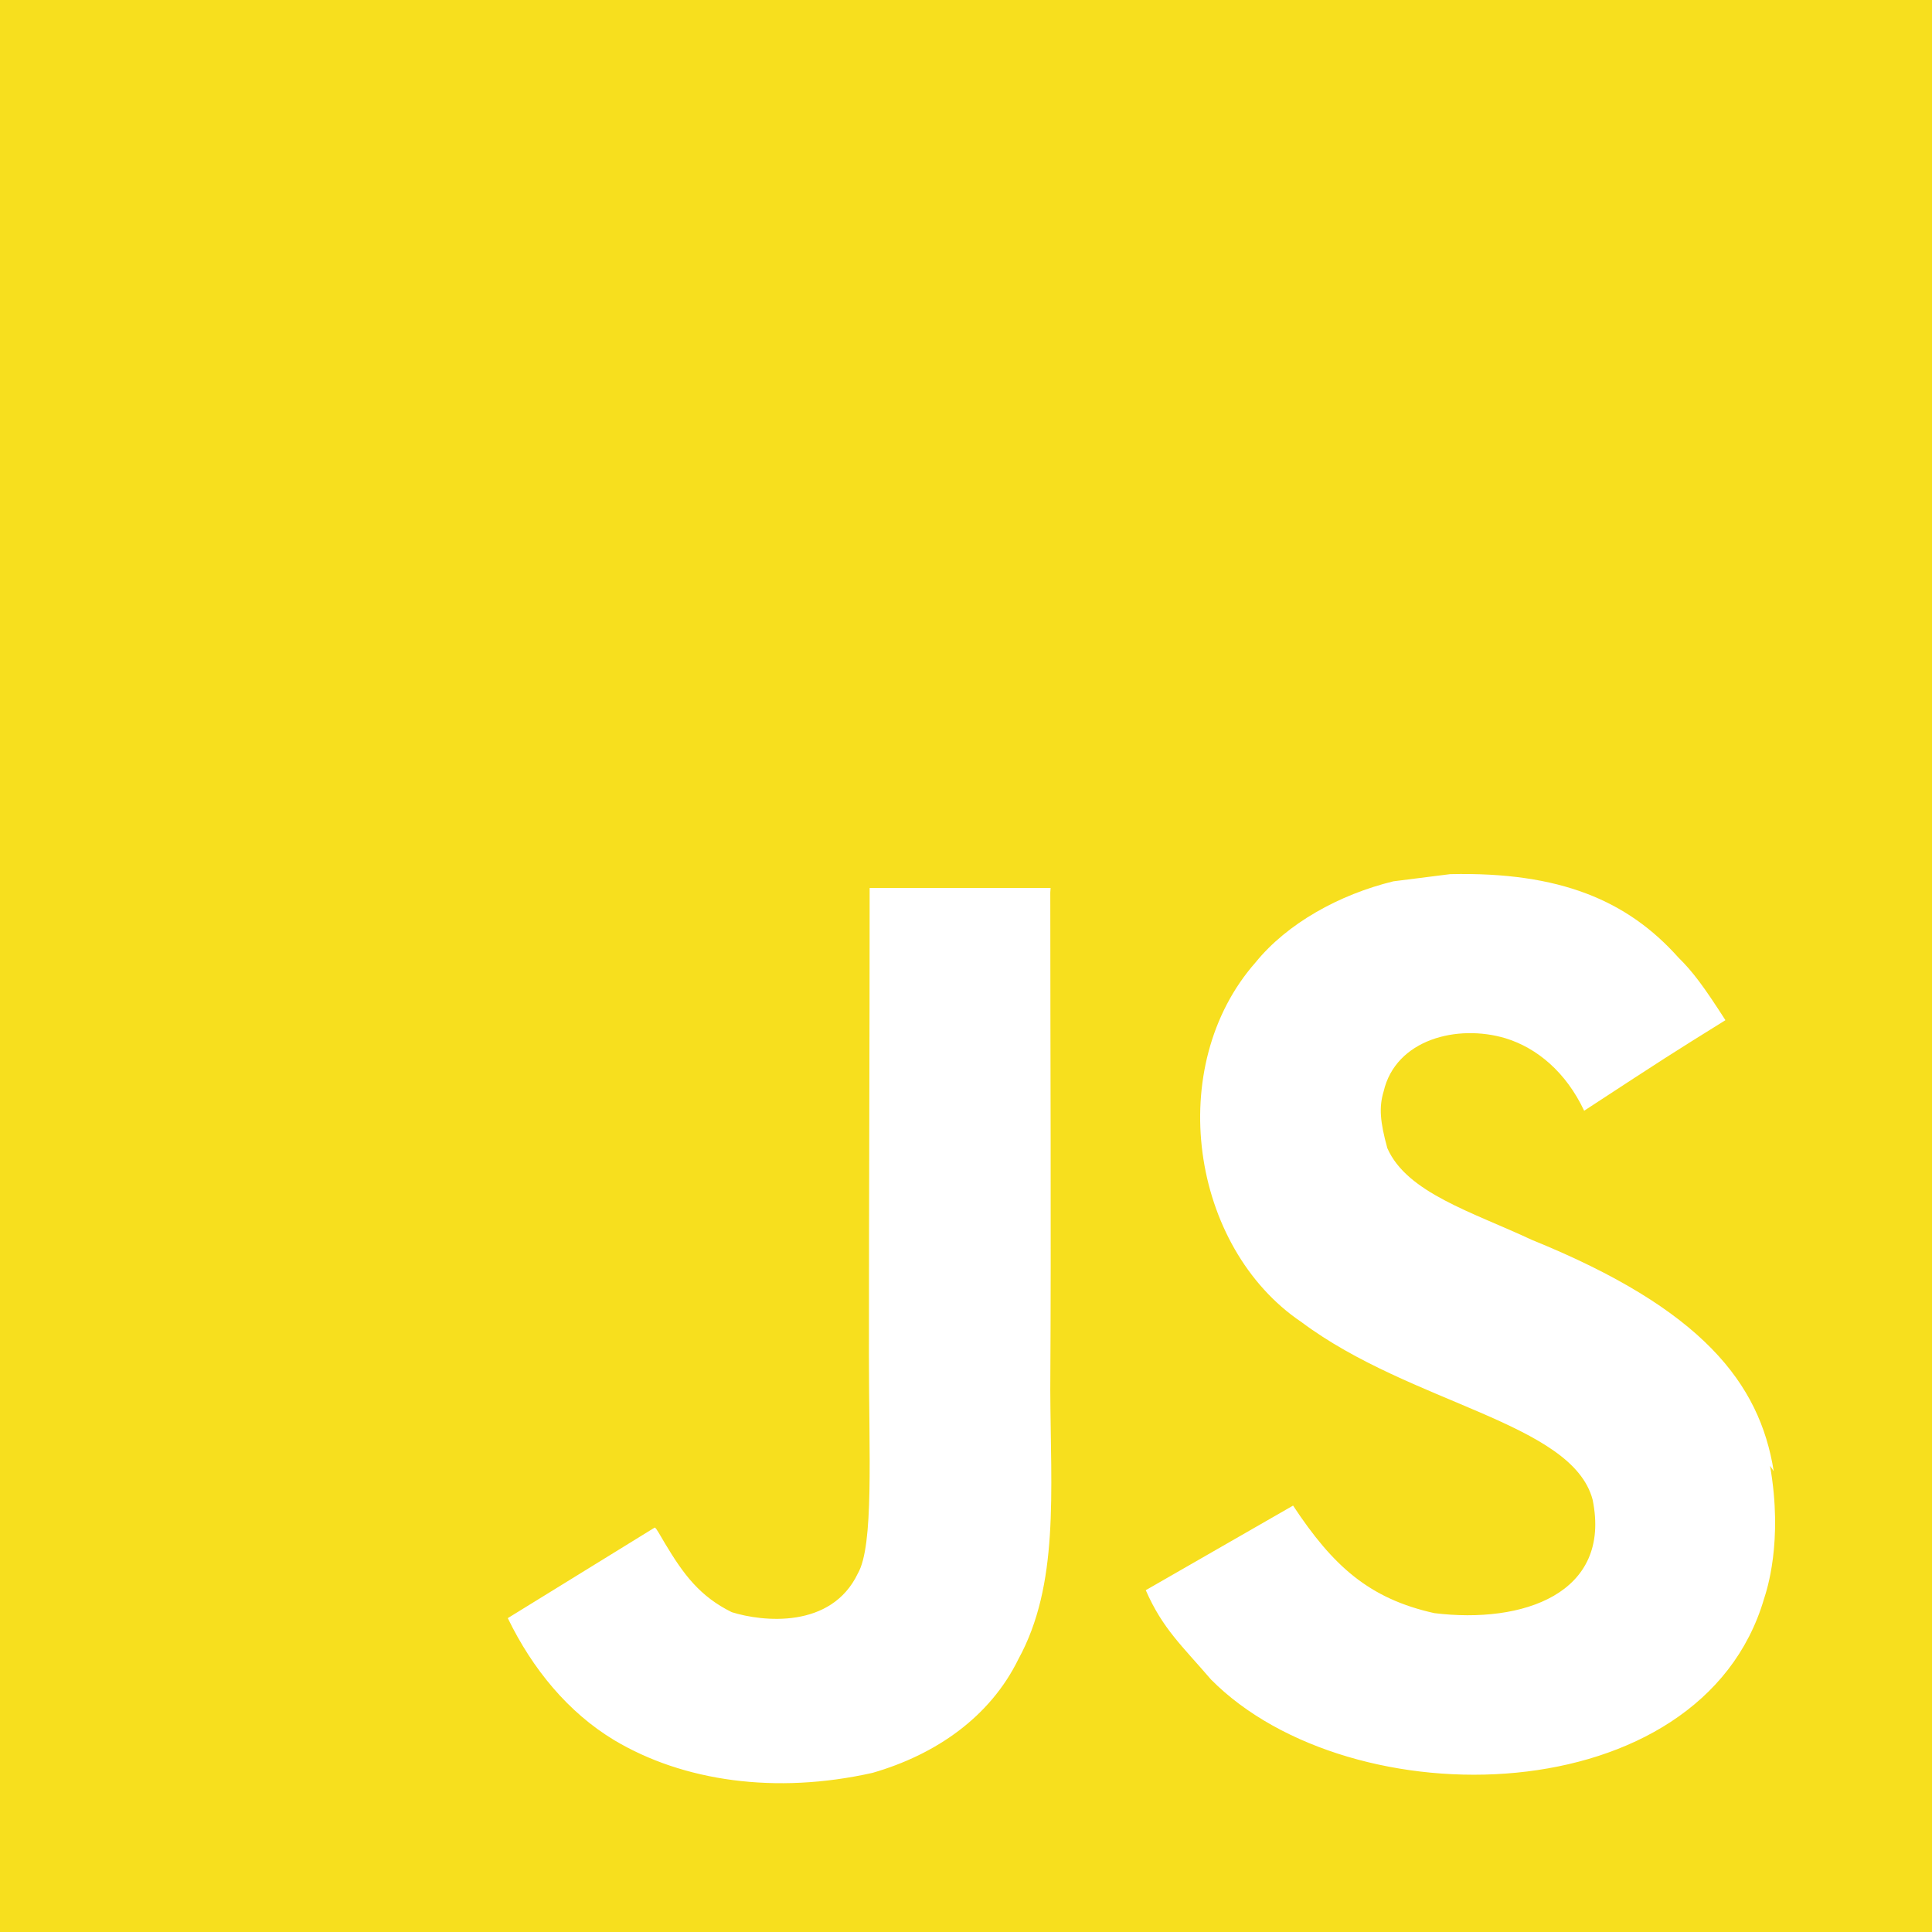
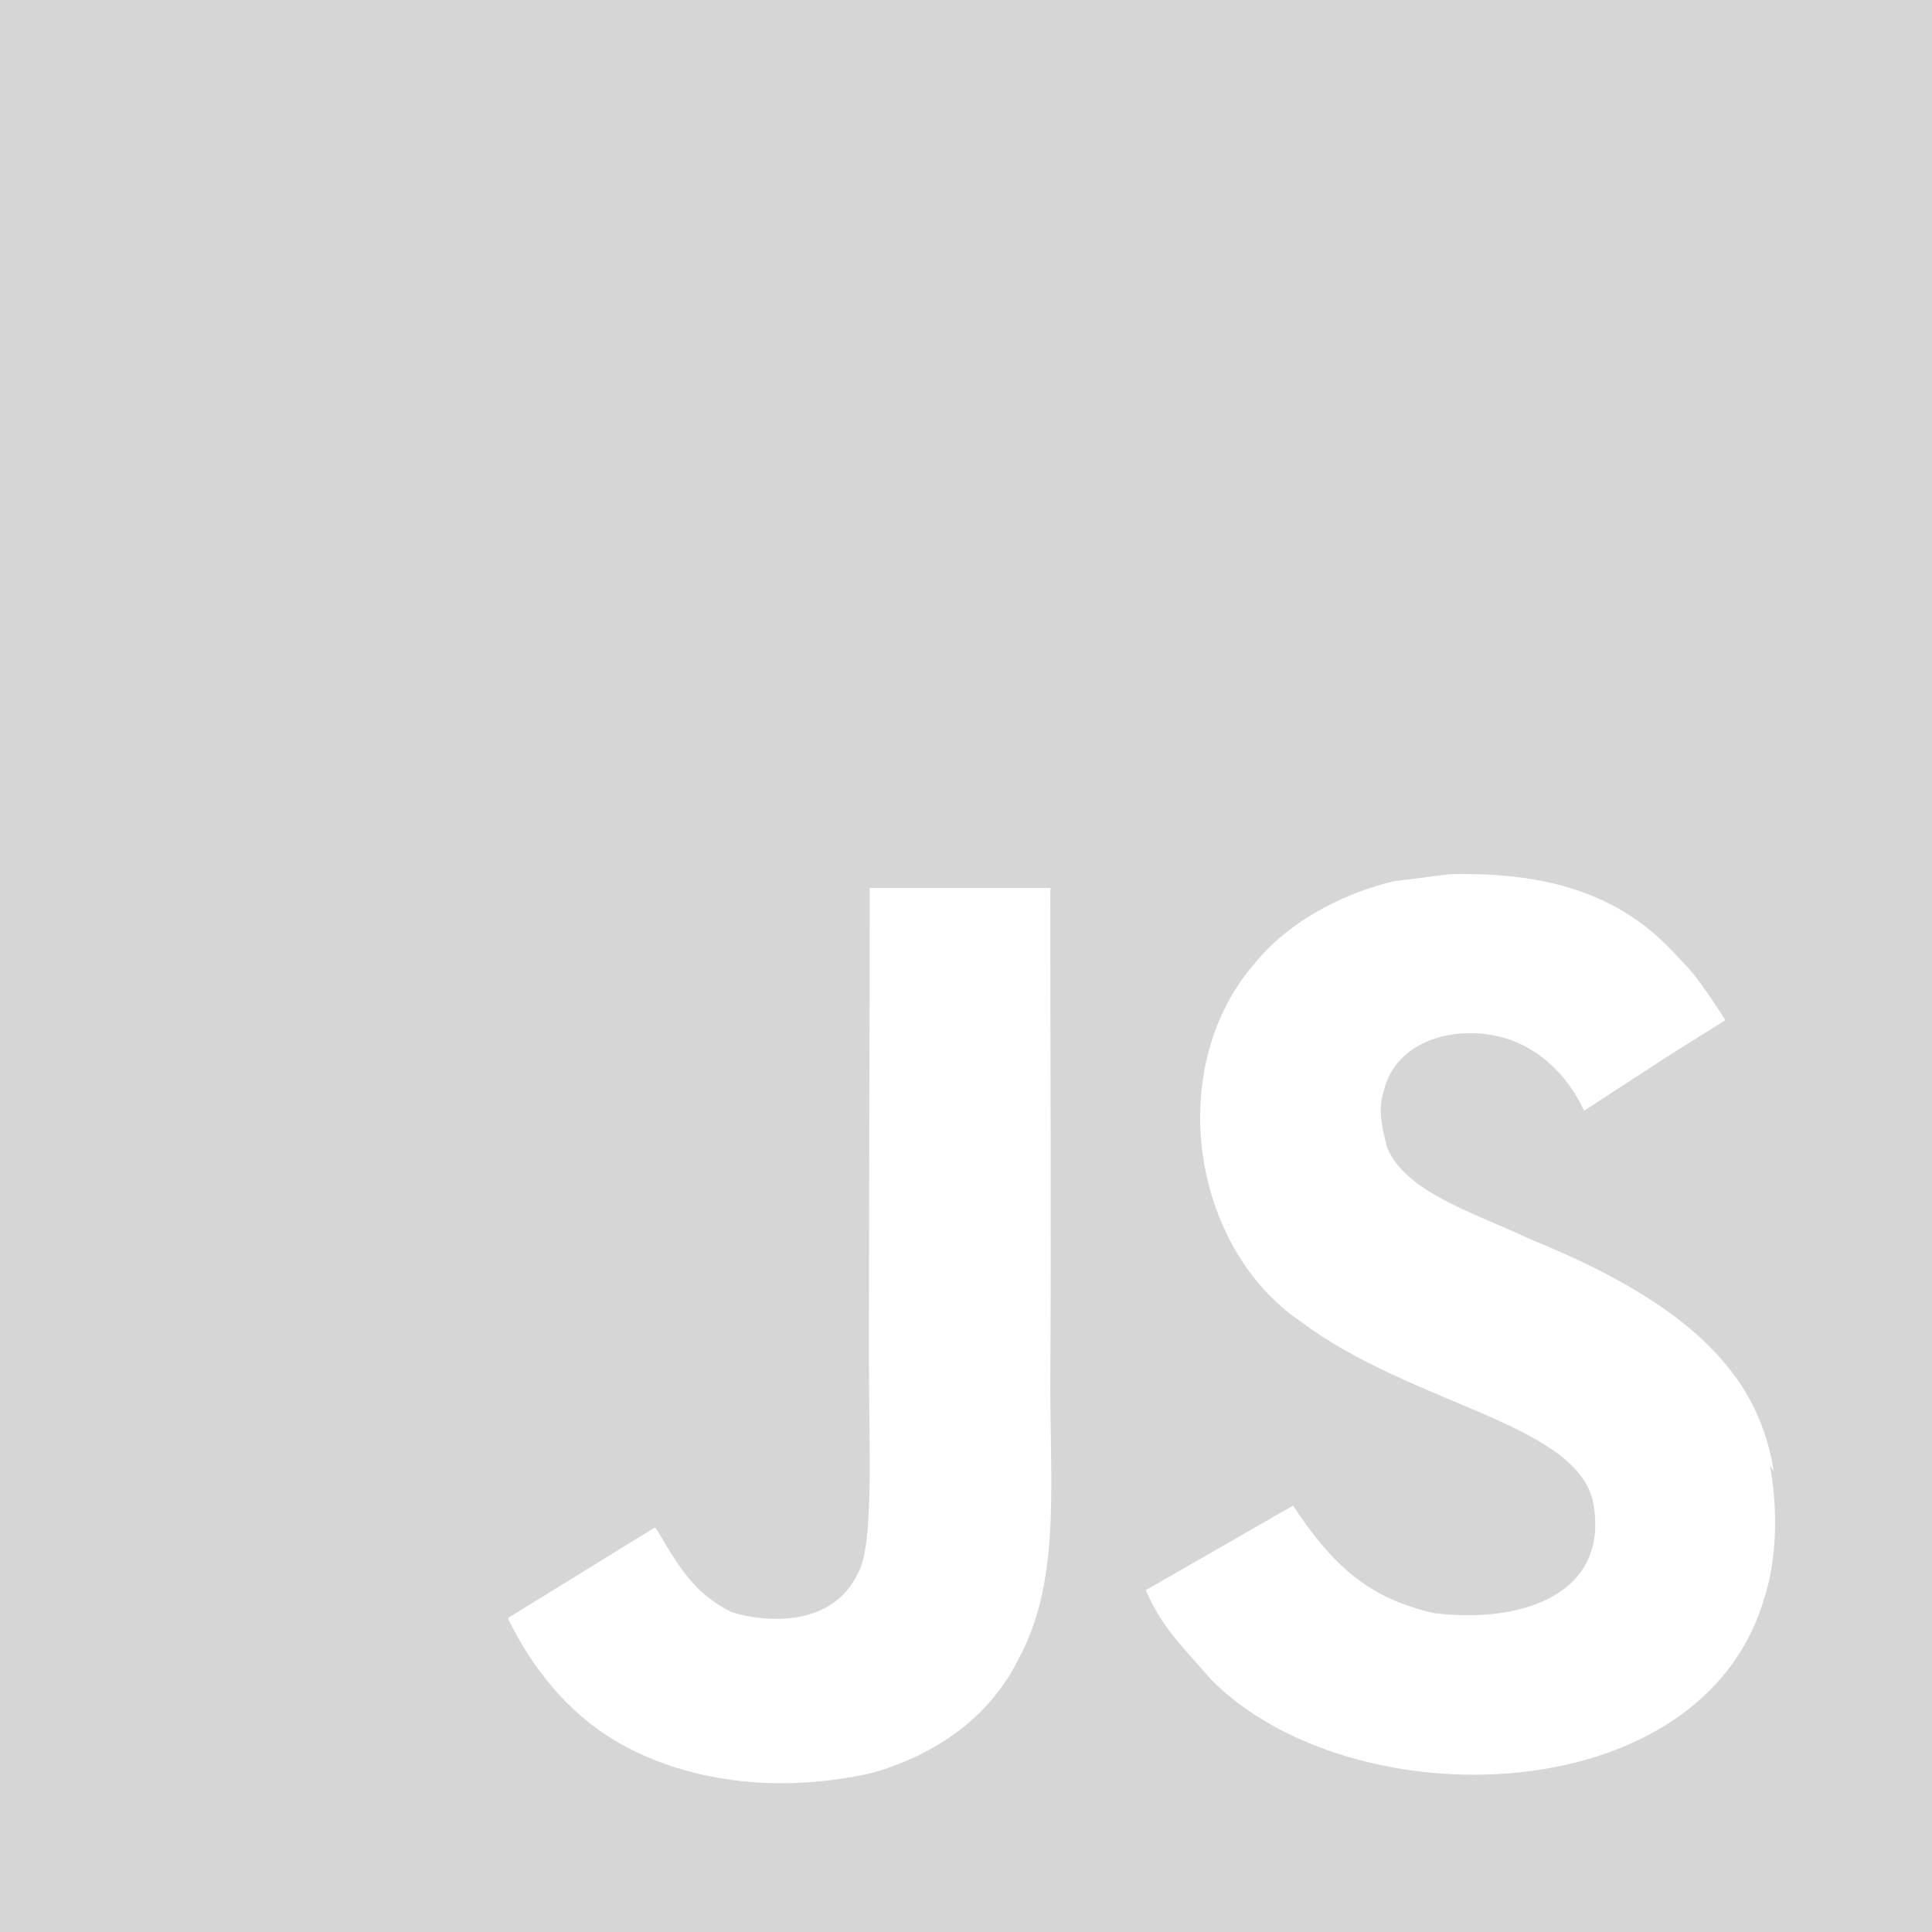
- <svg xmlns="http://www.w3.org/2000/svg" fill="#F7DF1E" role="img" viewBox="0 0 24 24">
+ <svg xmlns="http://www.w3.org/2000/svg" fill="#d6d6d6" role="img" viewBox="0 0 24 24">
  <path d="M0 0h24v24H0V0zm22.034 18.276c-.175-1.095-.888-2.015-3.003-2.873-.736-.345-1.554-.585-1.797-1.14-.091-.33-.105-.51-.046-.705.15-.646.915-.84 1.515-.66.39.12.75.42.976.9 1.034-.676 1.034-.676 1.755-1.125-.27-.42-.404-.601-.586-.78-.63-.705-1.469-1.065-2.834-1.034l-.705.089c-.676.165-1.32.525-1.71 1.005-1.14 1.291-.811 3.541.569 4.471 1.365 1.02 3.361 1.244 3.616 2.205.24 1.17-.87 1.545-1.966 1.41-.811-.18-1.26-.586-1.755-1.336l-1.83 1.051c.21.48.45.689.81 1.109 1.74 1.756 6.09 1.666 6.871-1.004.029-.09.24-.705.074-1.65l.046.067zm-8.983-7.245h-2.248c0 1.938-.009 3.864-.009 5.805 0 1.232.063 2.363-.138 2.711-.33.689-1.18.601-1.566.48-.396-.196-.597-.466-.83-.855-.063-.105-.11-.196-.127-.196l-1.825 1.125c.305.63.75 1.172 1.324 1.517.855.51 2.004.675 3.207.405.783-.226 1.458-.691 1.811-1.411.51-.93.402-2.07.397-3.346.012-2.054 0-4.109 0-6.179l.004-.056z" />
</svg>
